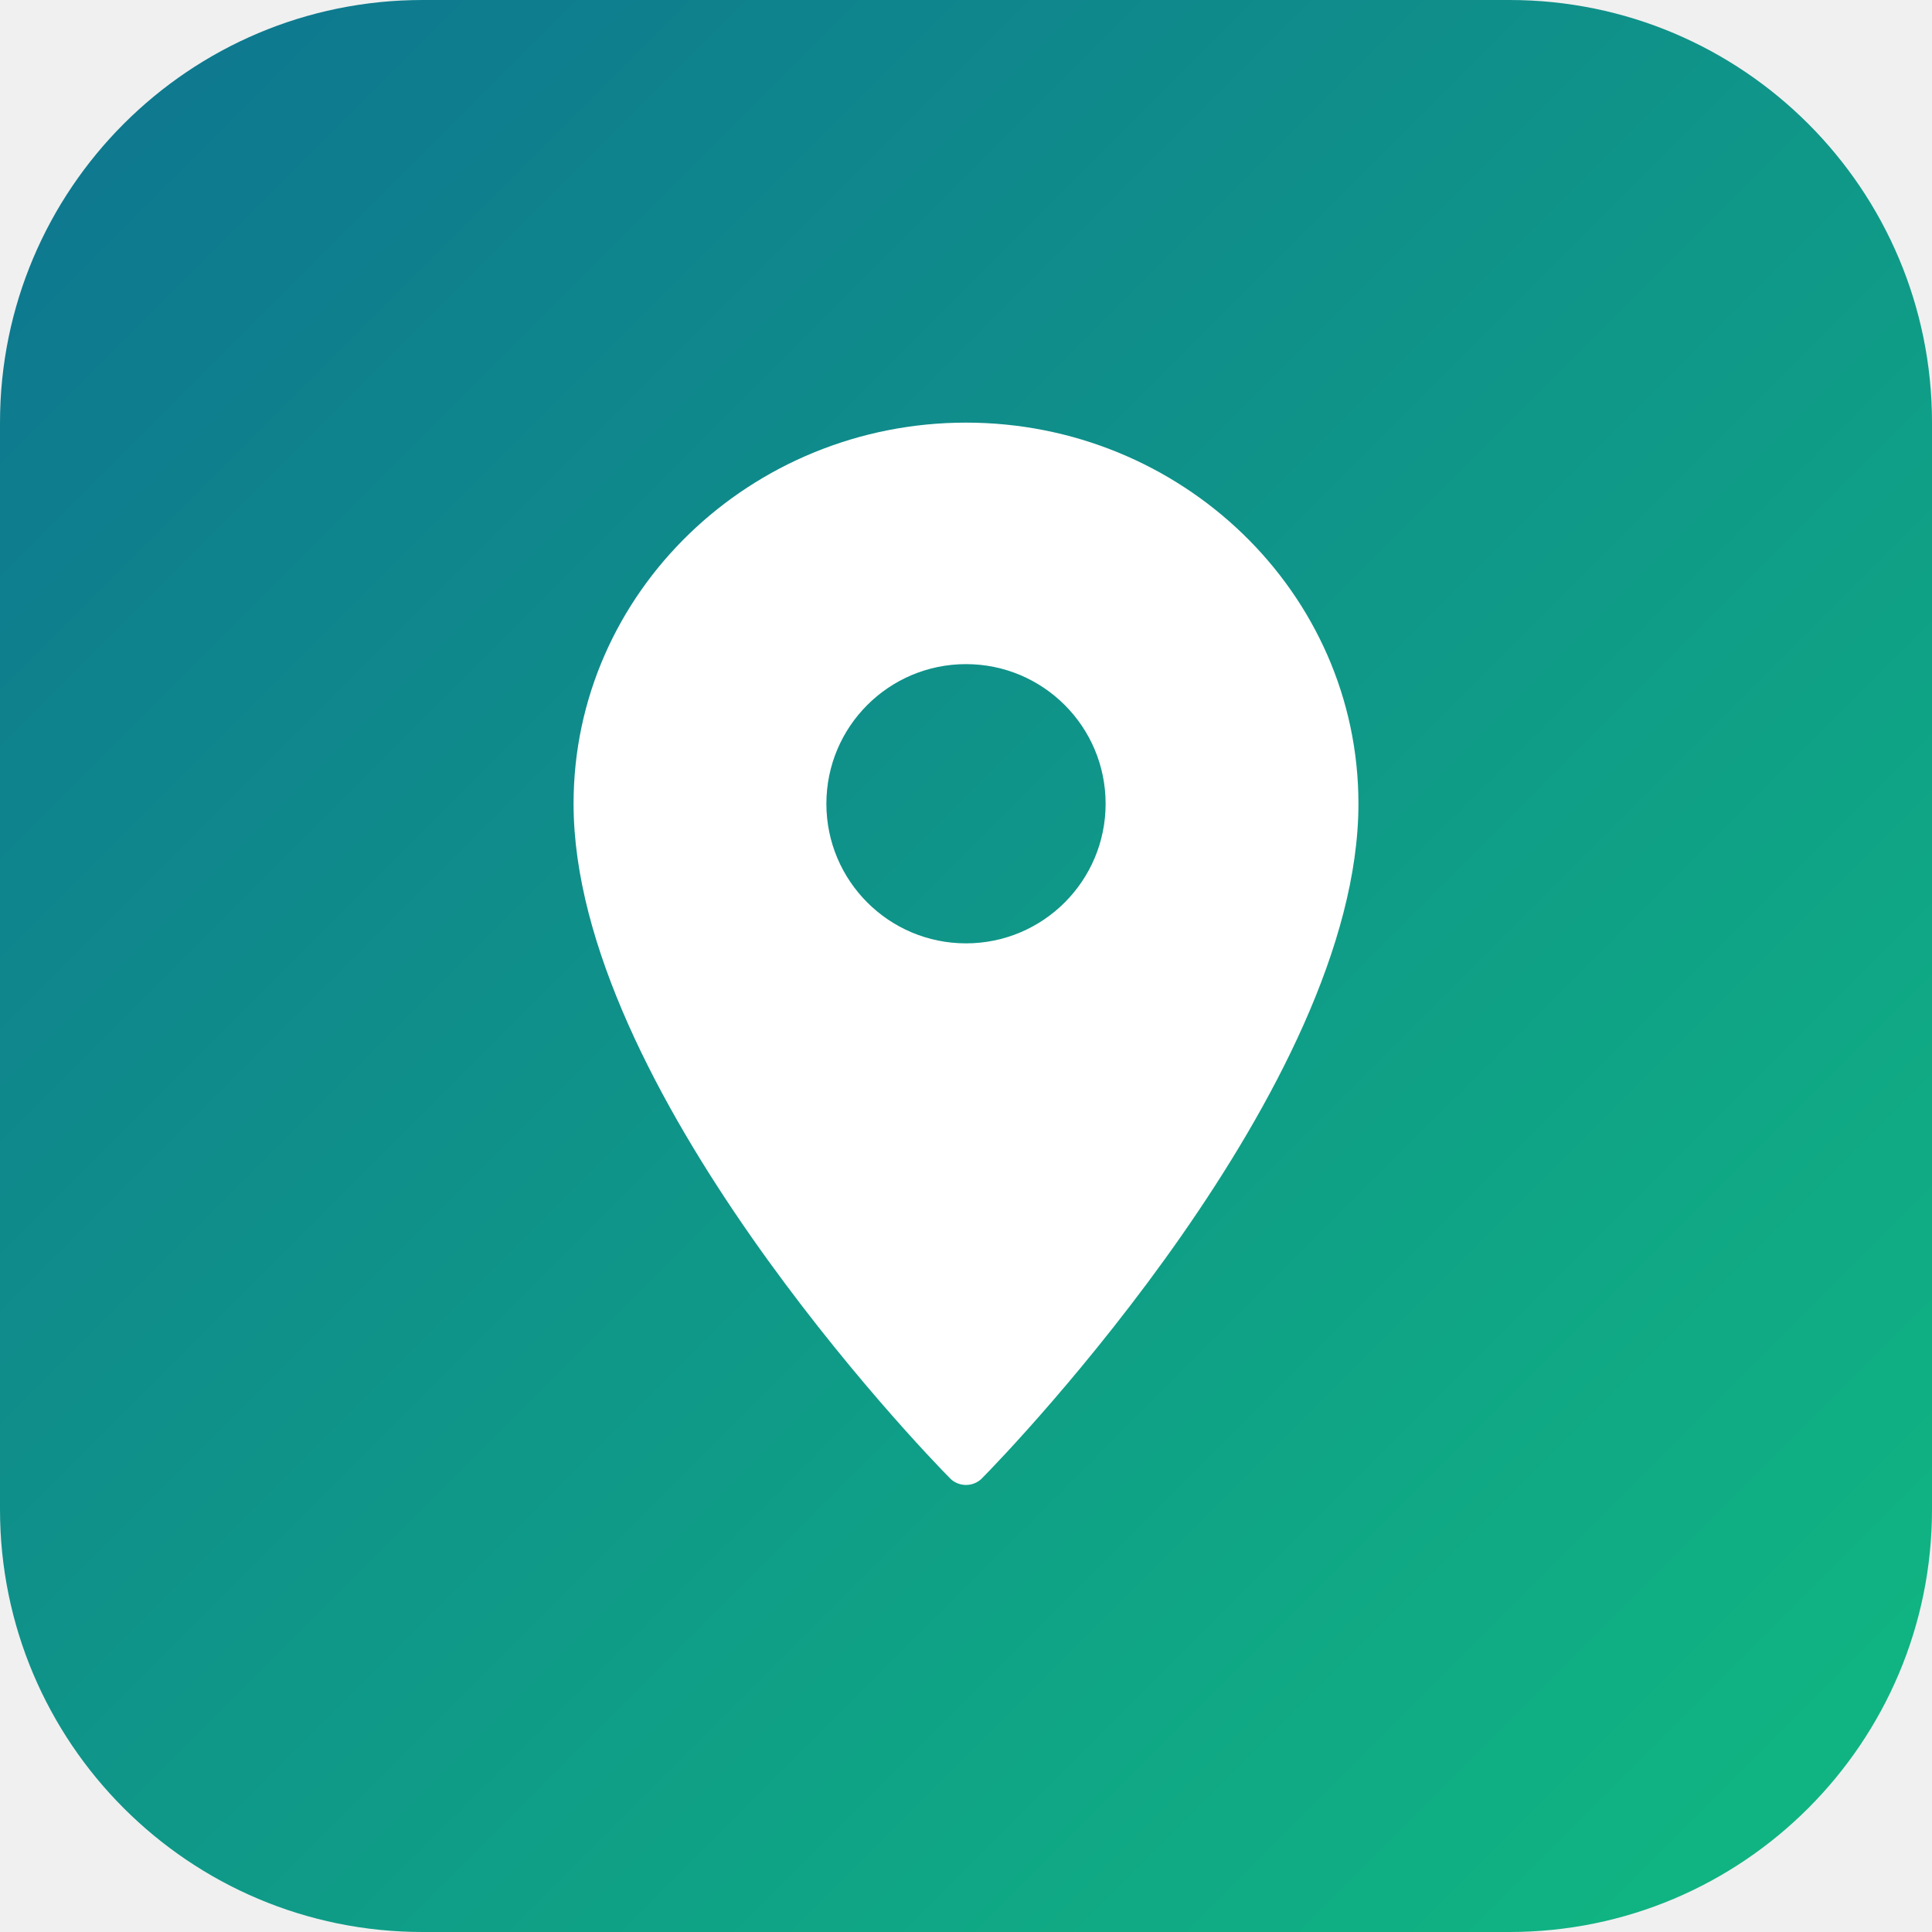
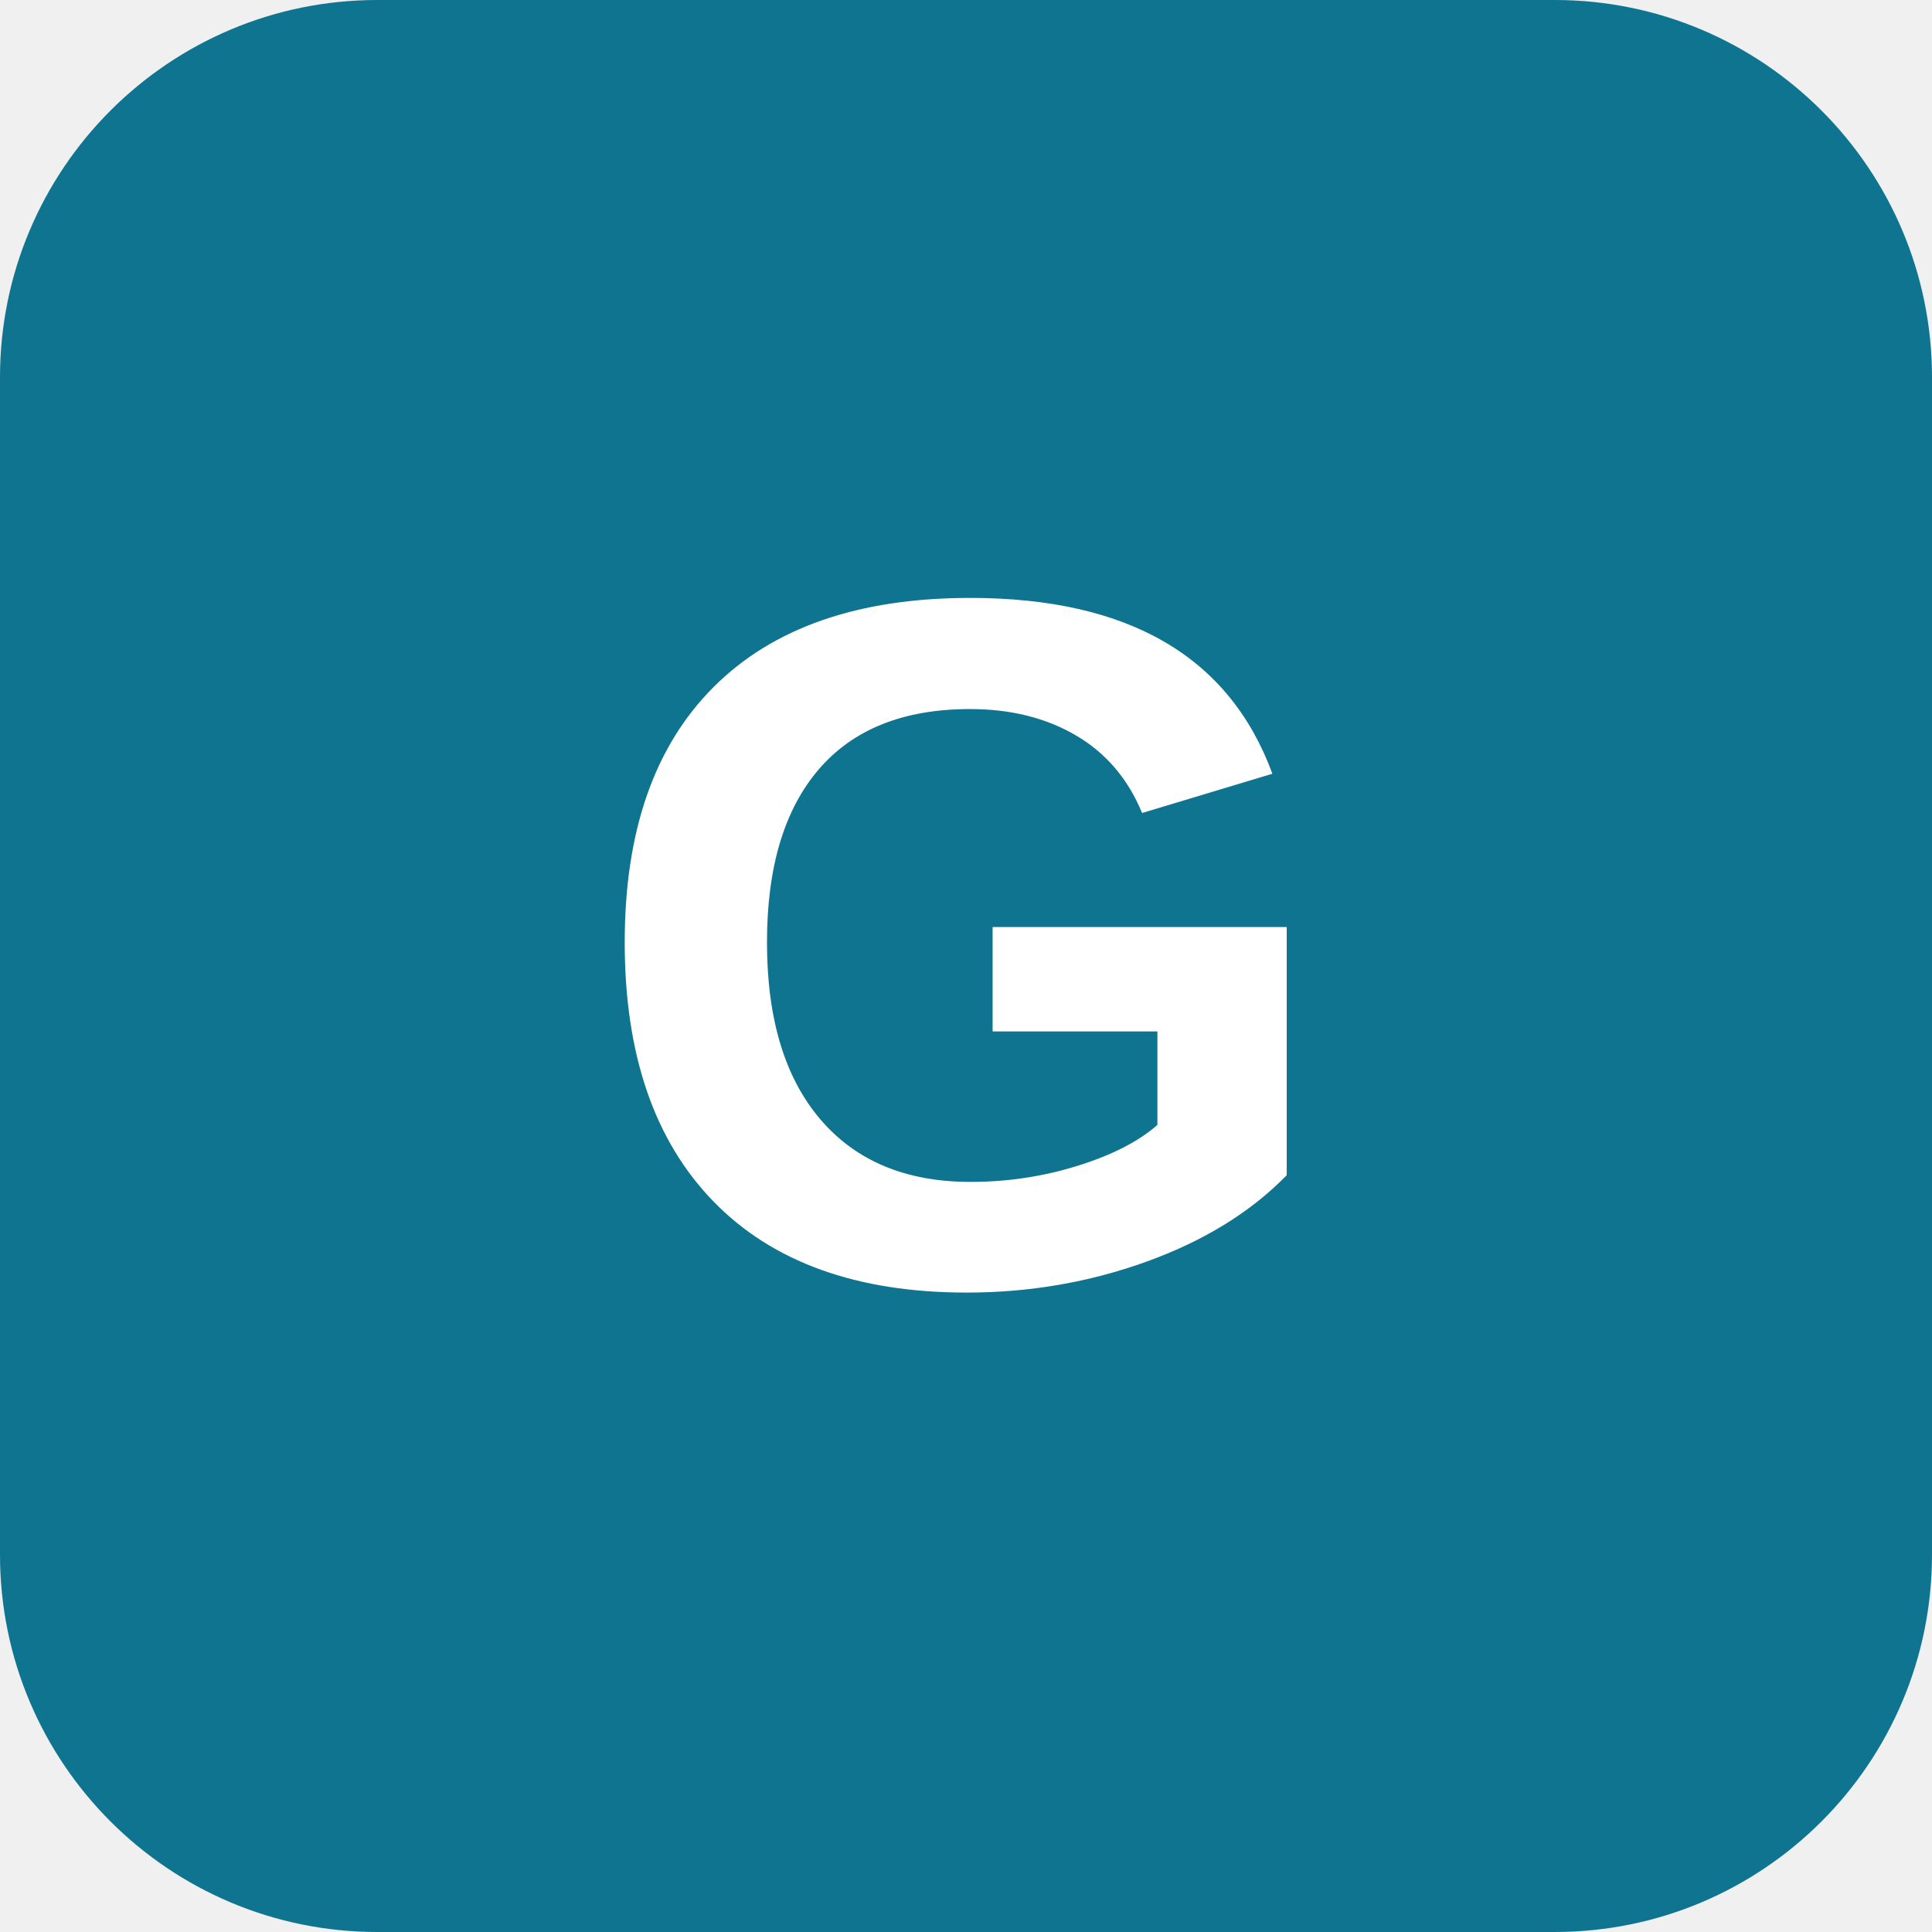
<svg xmlns="http://www.w3.org/2000/svg" width="512" height="512" viewBox="0 0 512 512">
-   <defs>
-     <linearGradient id="g" x1="0" y1="0" x2="1" y2="1">
-       <stop offset="0%" stop-color="#0e7490" />
-       <stop offset="100%" stop-color="#10b981" />
-     </linearGradient>
-   </defs>
-   <rect width="512" height="512" rx="112" fill="url(#g)" />
-   <path d="M256 112c-57 0-104 45-104 101 0 75 92 171 100 179a6 6 0 0 0 8 0c8-8 100-104 100-179 0-56-47-101-104-101Zm0 138a37 37 0 1 1 0-74 37 37 0 0 1 0 74Z" fill="#ffffff" />
+   <rect width="512" height="512" rx="100" fill="#0e7490" />
+   <text x="256" y="340" font-family="Arial,sans-serif" font-size="260" font-weight="bold" fill="white" text-anchor="middle">G</text>
</svg>
